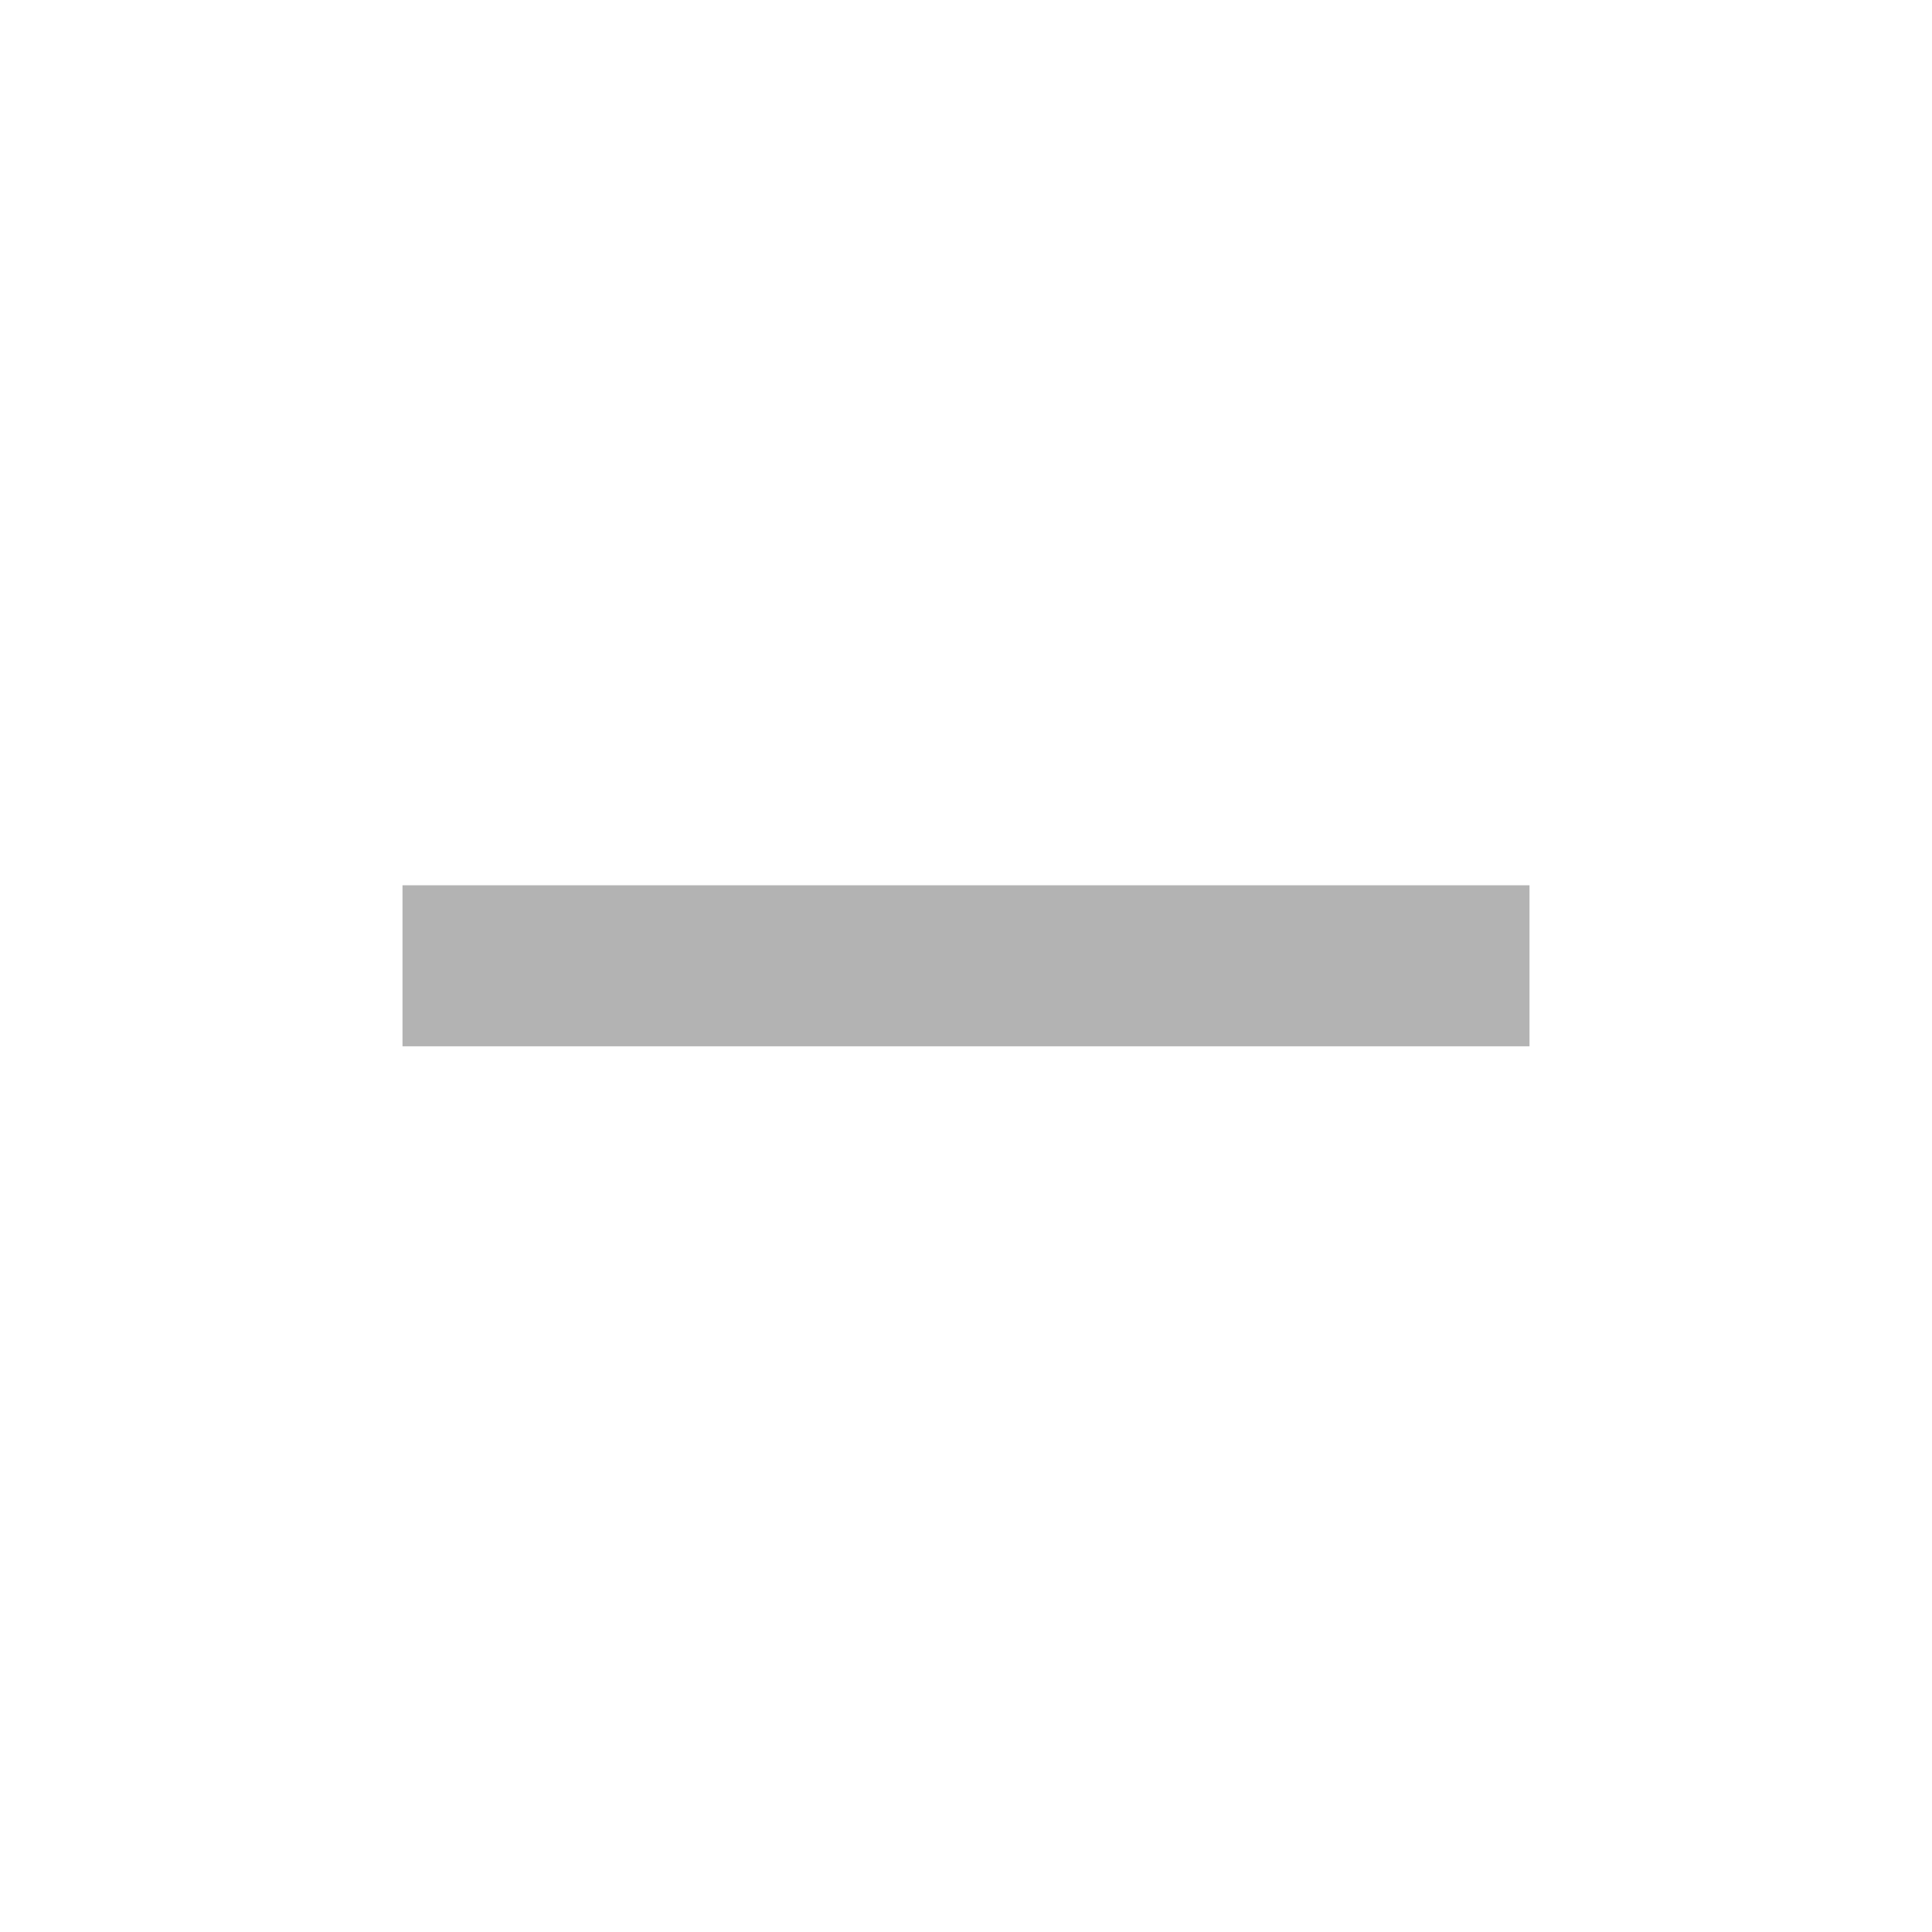
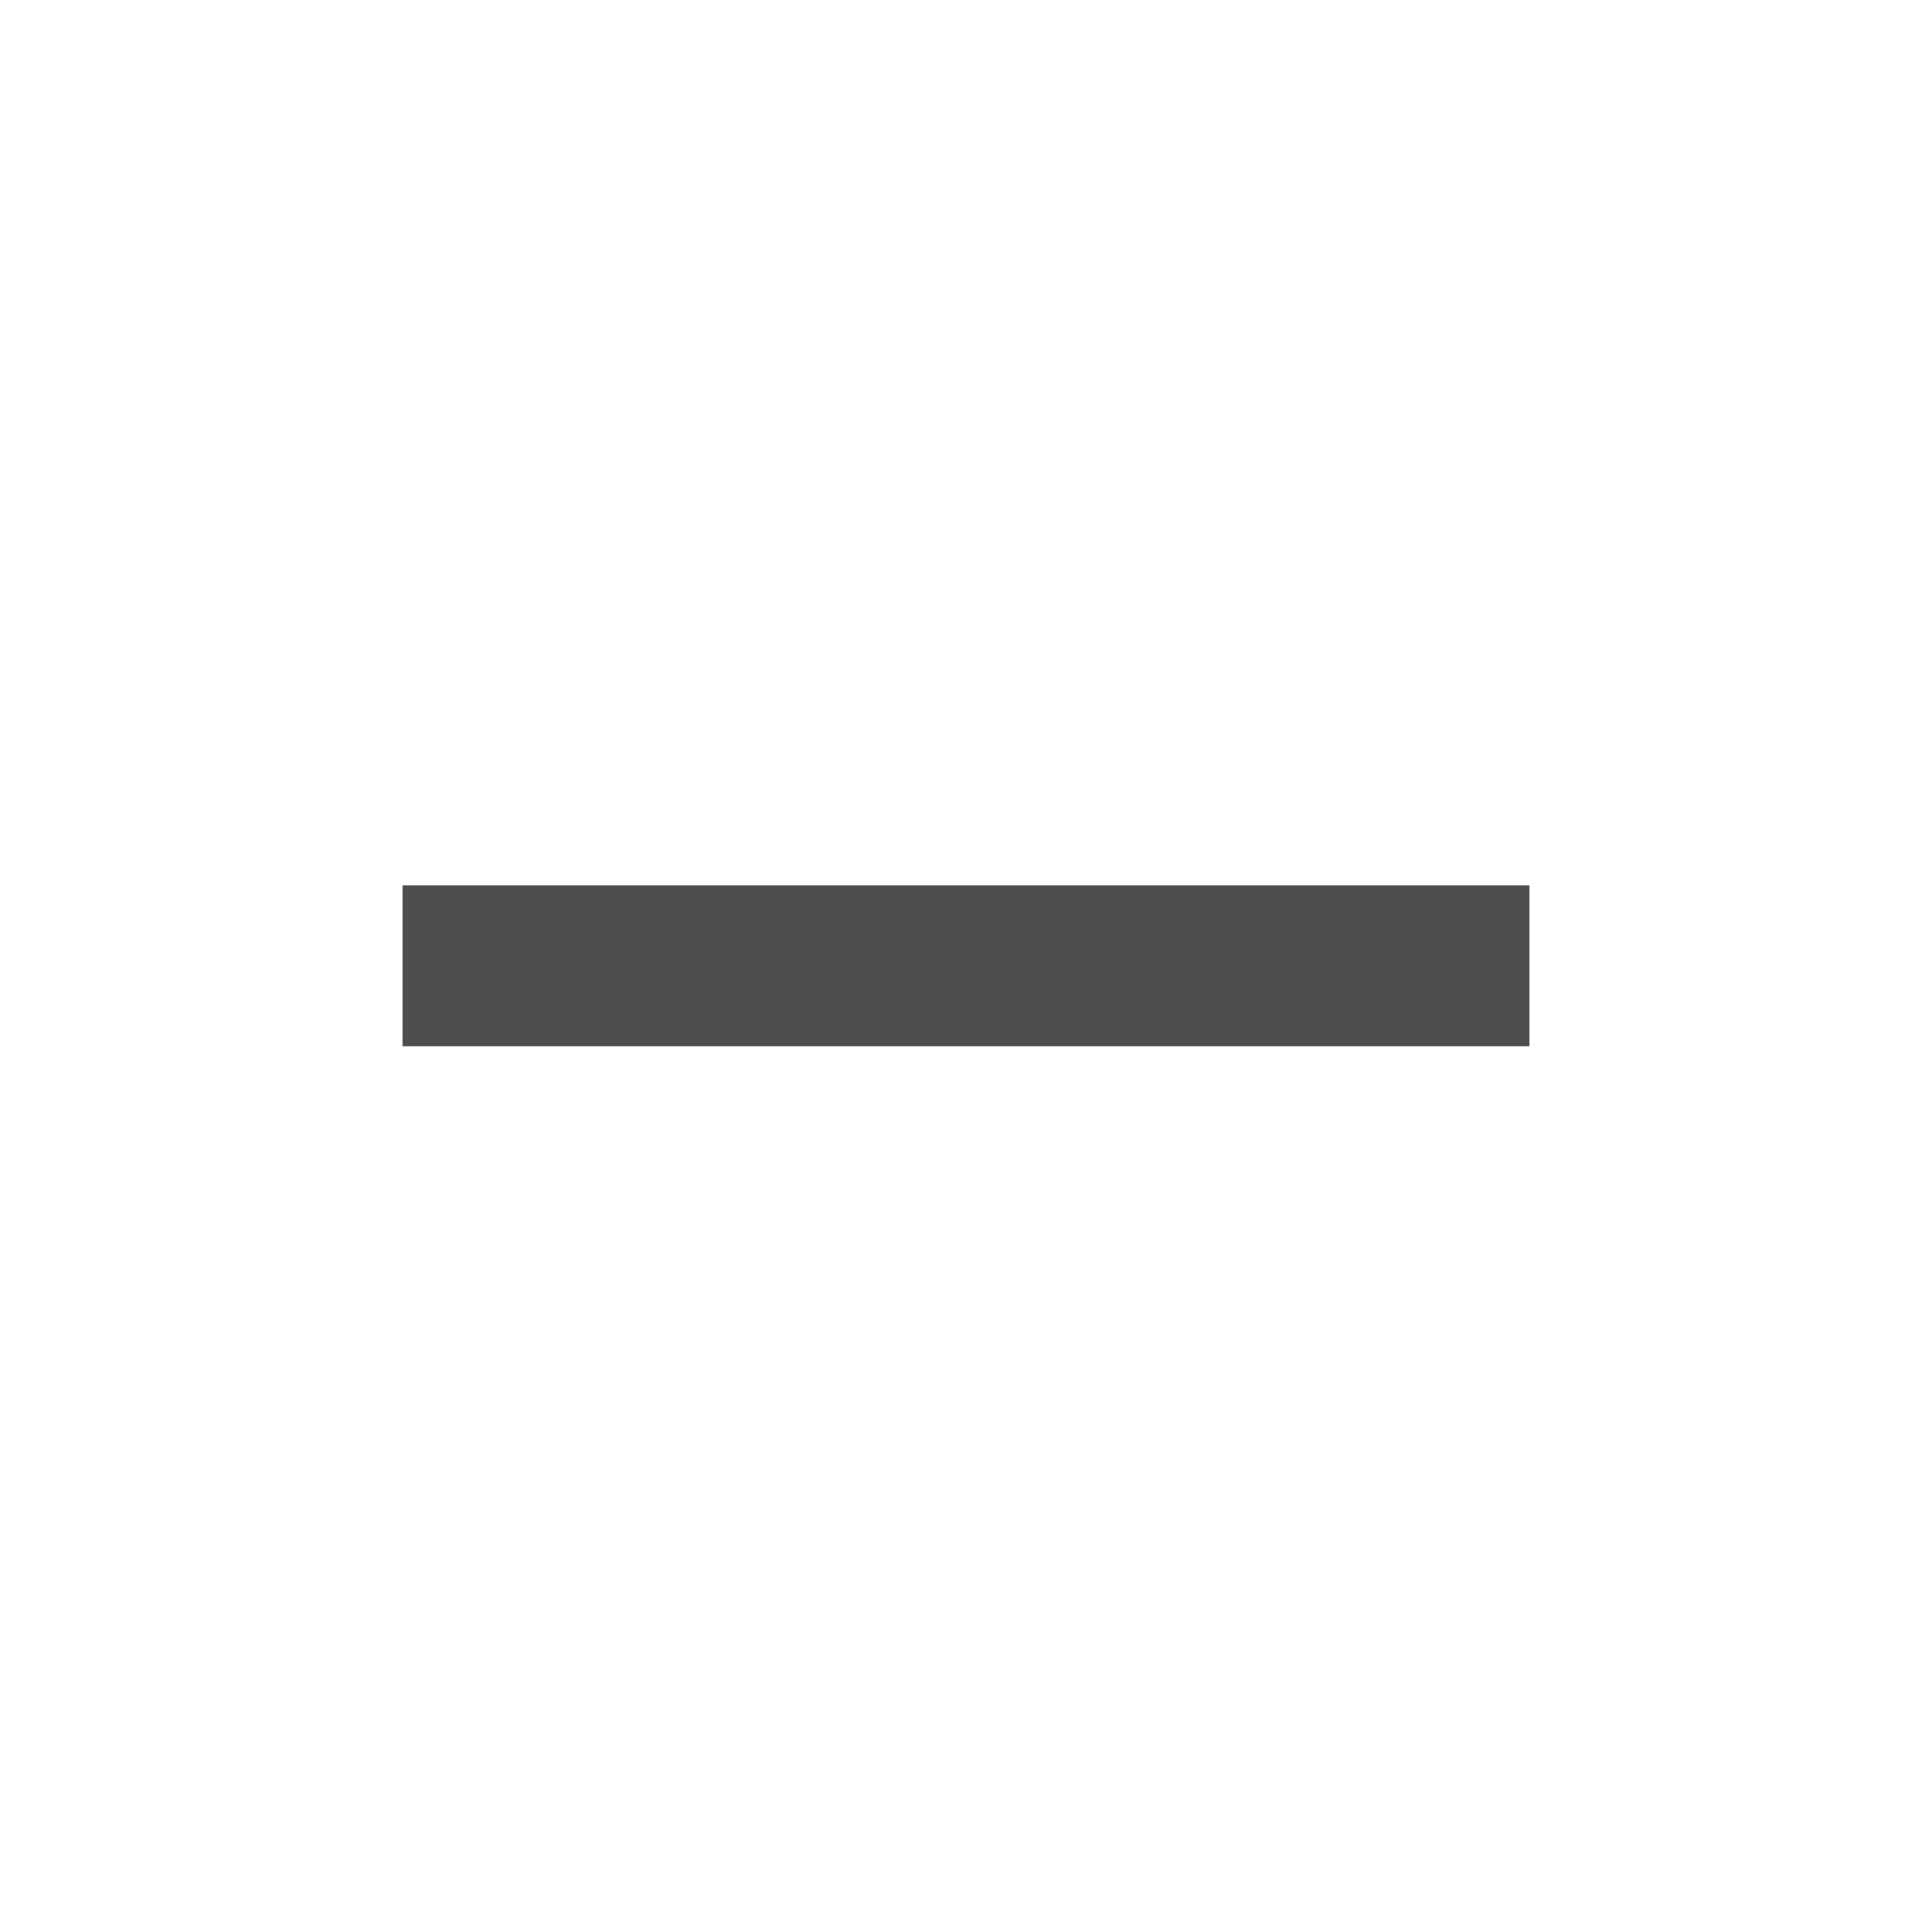
<svg xmlns="http://www.w3.org/2000/svg" width="18" height="18" viewBox="0 0 18 18" fill="none">
  <g id="ic:baseline-minus">
-     <path id="Vector" d="M14.25 9.748H3.75V8.248H14.25V9.748Z" fill="#B3B3B3" />
+     <path id="Vector" d="M14.25 9.748H3.75V8.248H14.25V9.748Z" fill="#4D4D4D" />
  </g>
</svg>
